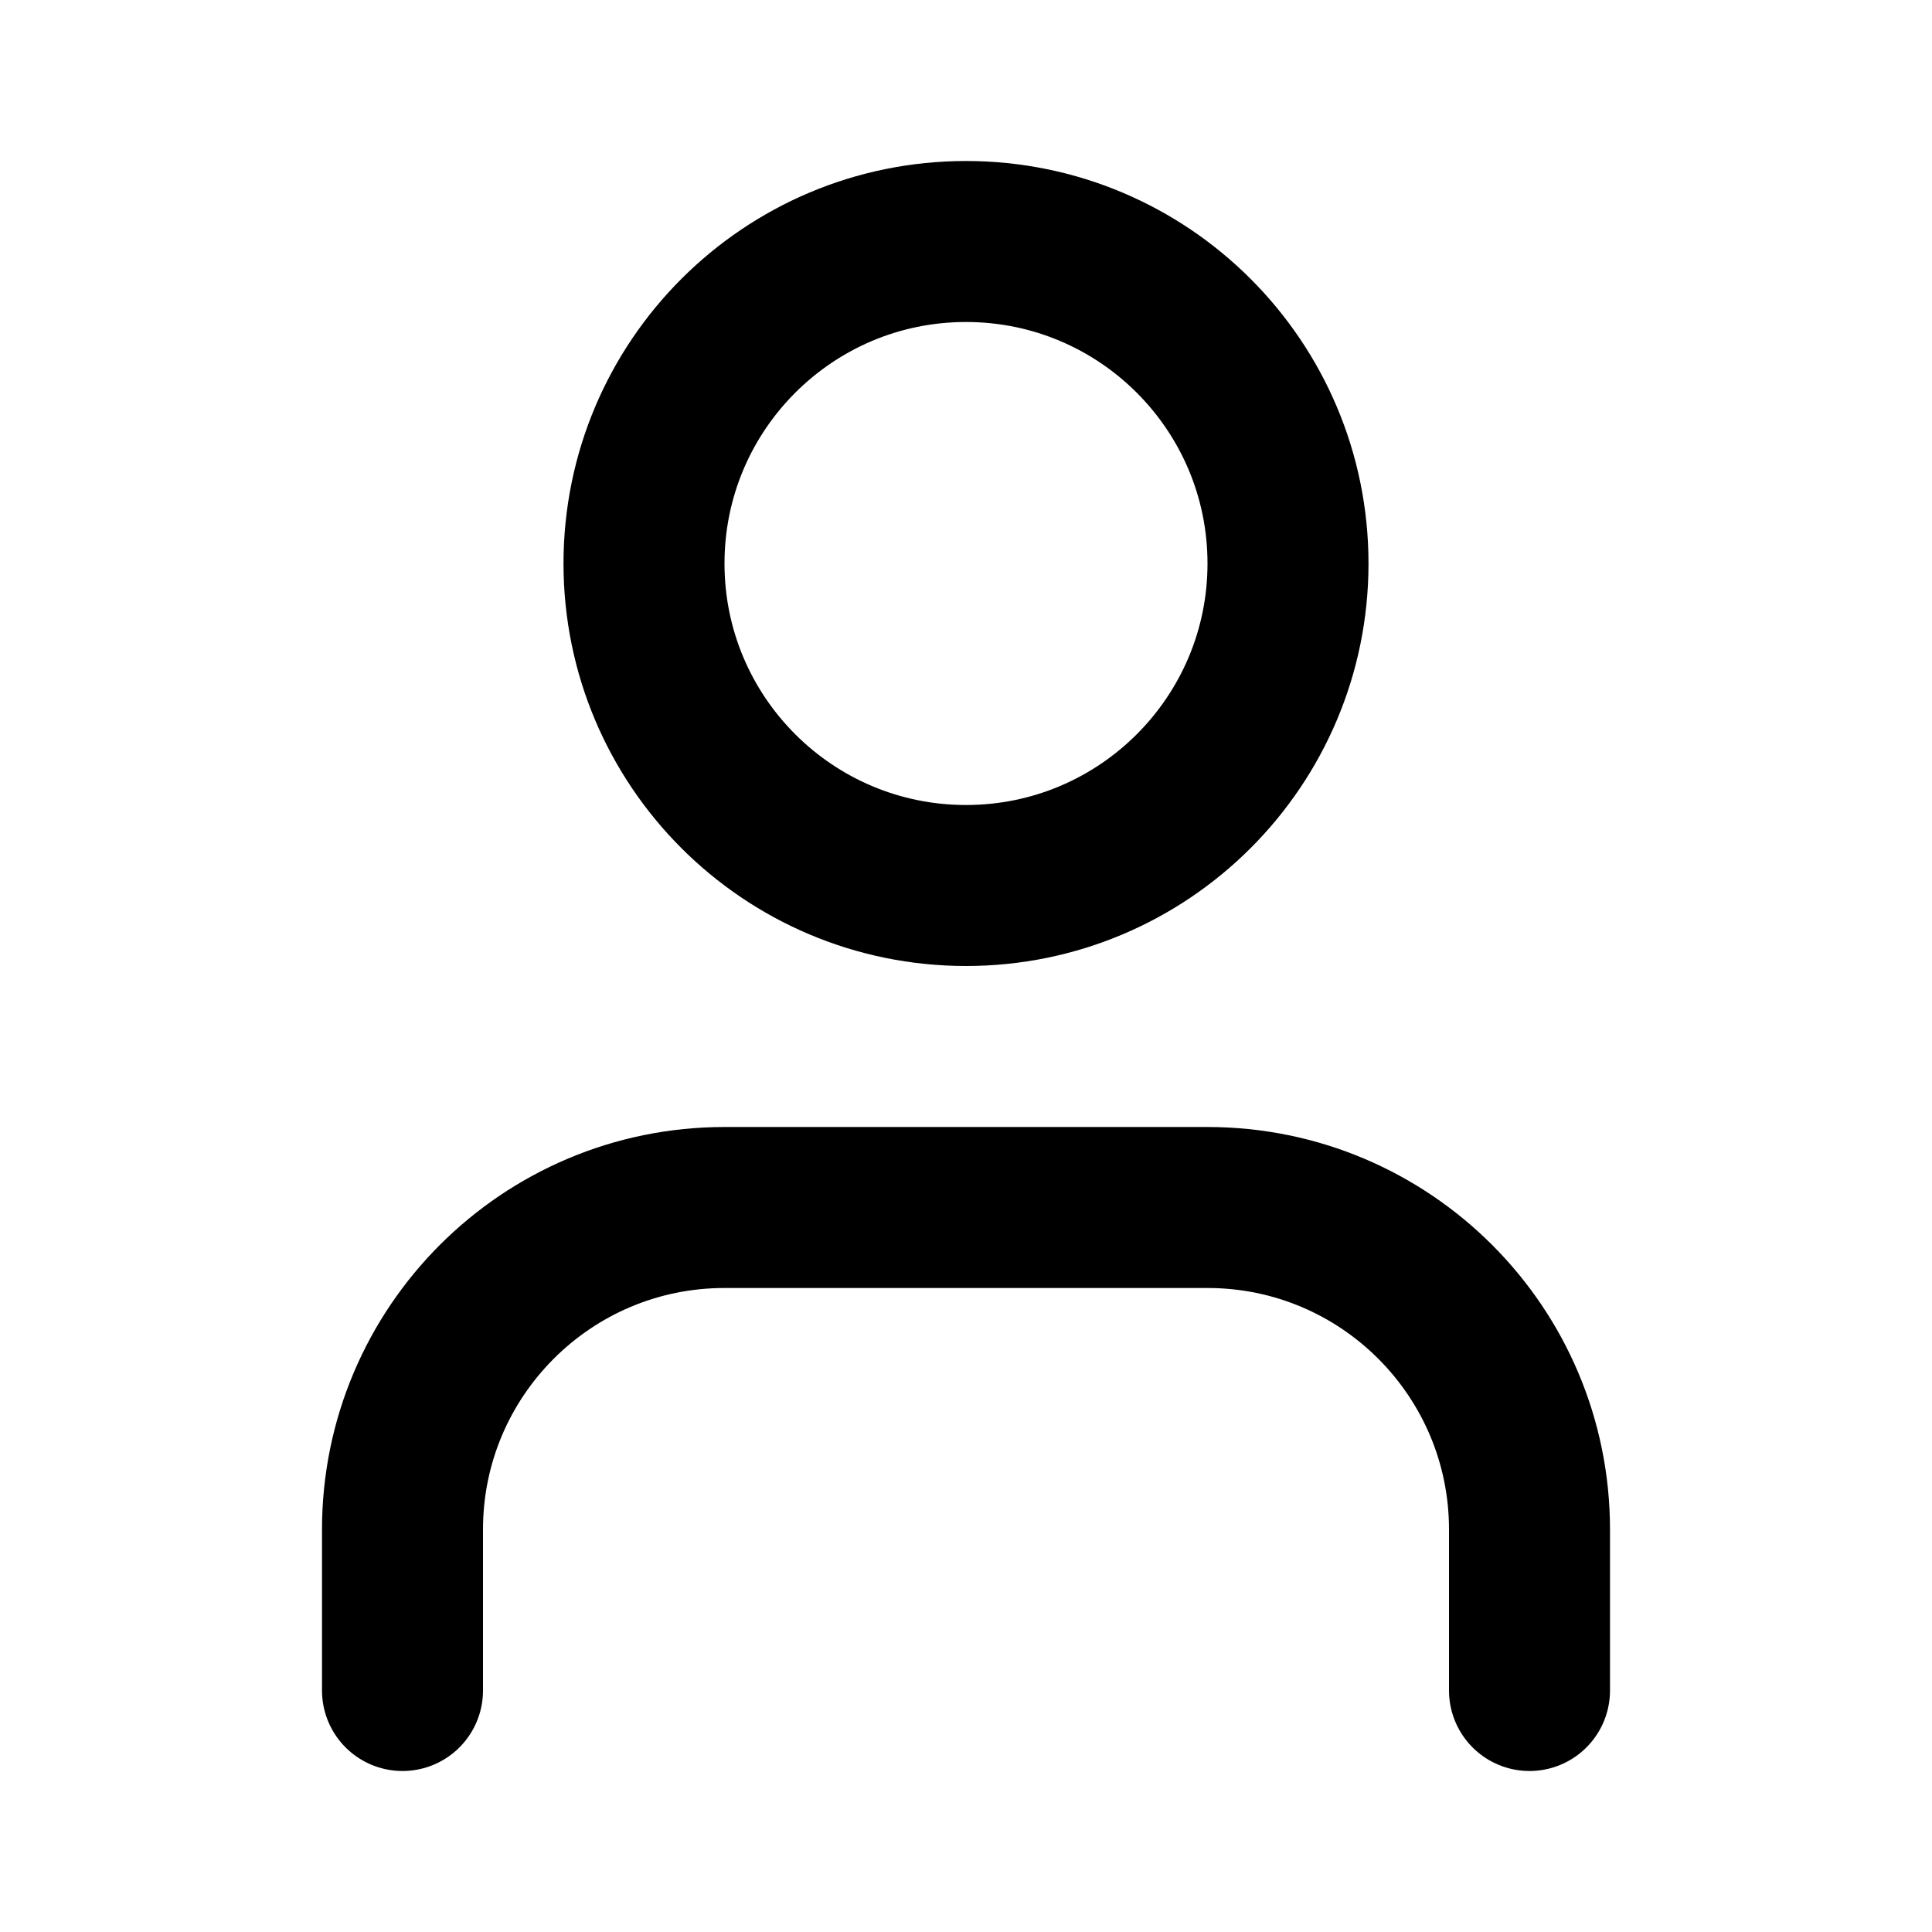
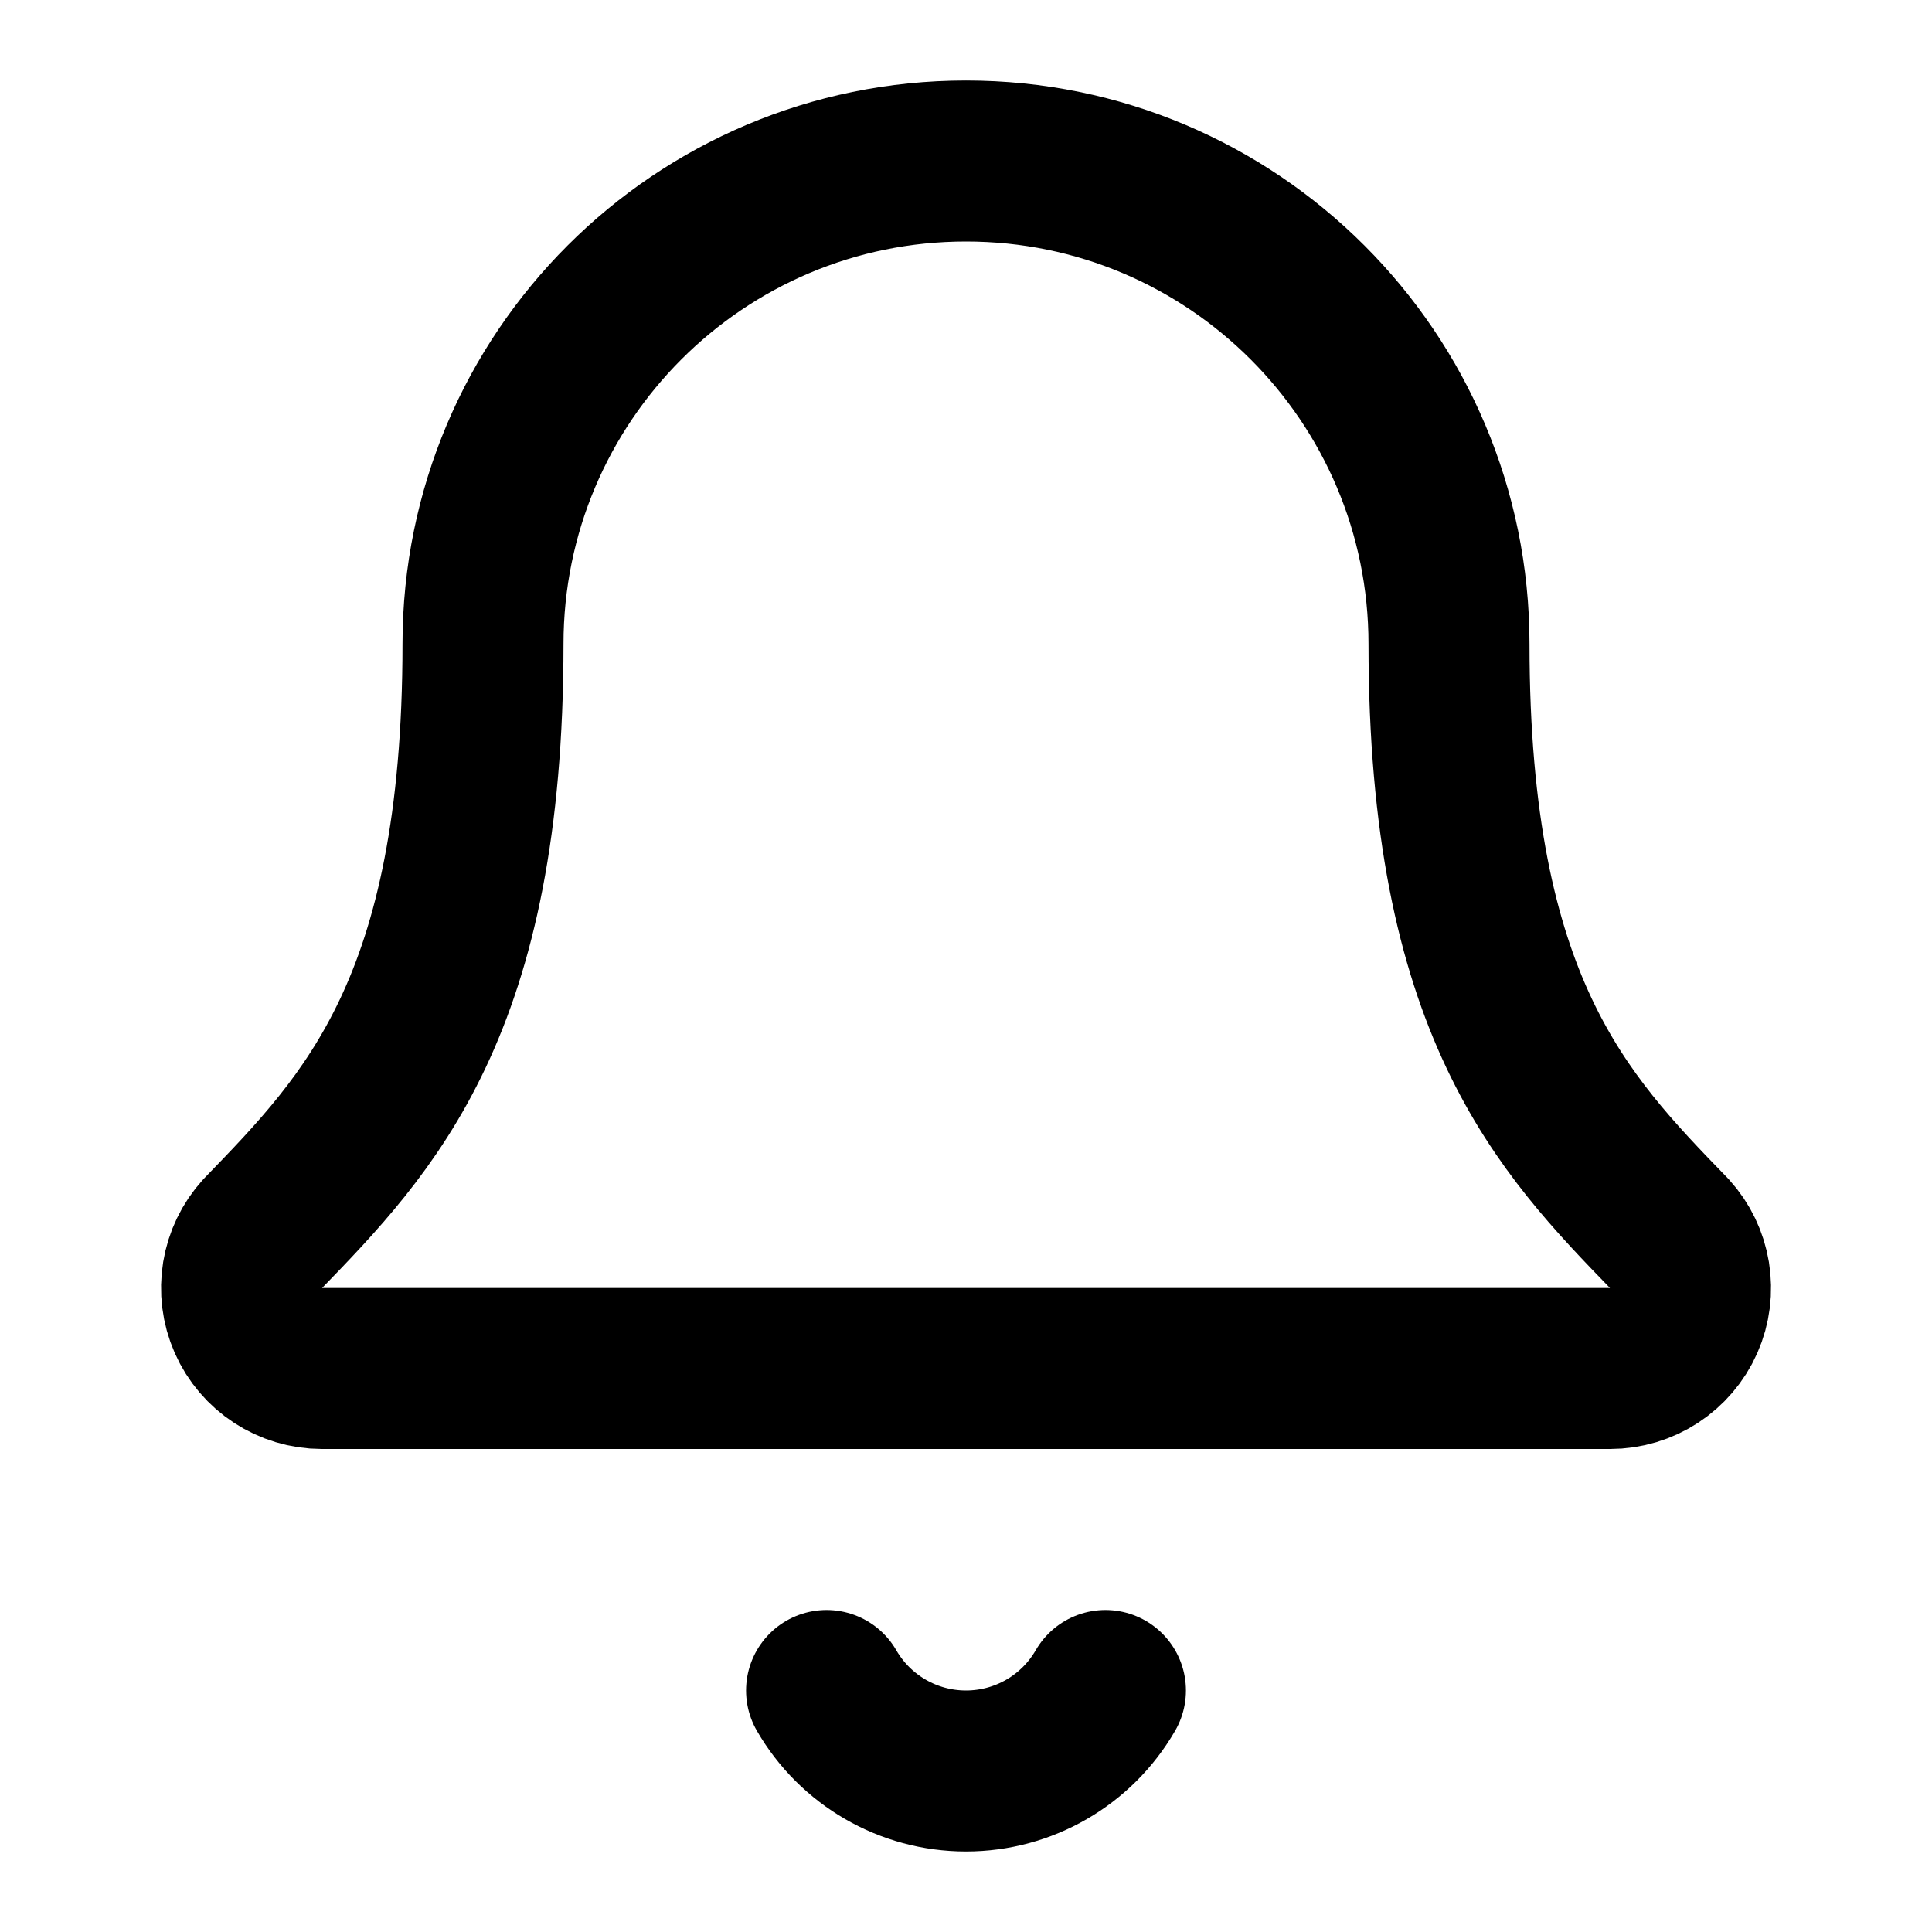
- <svg xmlns="http://www.w3.org/2000/svg" class="lucide lucide-user" width="24" height="24" viewBox="0 0 24 24" fill="none" stroke="currentColor" stroke-width="2" stroke-linecap="round" stroke-linejoin="round">
-   <path d="M19 21v-2a4 4 0 0 0-4-4H9a4 4 0 0 0-4 4v2" />
-   <circle cx="12" cy="7" r="4" />
+ <svg xmlns="http://www.w3.org/2000/svg" class="lucide lucide-bell" width="24" height="24" viewBox="0 0 24 24" fill="none" stroke="currentColor" stroke-width="2" stroke-linecap="round" stroke-linejoin="round">
+   <path d="M10.268 21a2 2 0 0 0 3.464 0" />
+   <path d="M3.262 15.326A1 1 0 0 0 4 17h16a1 1 0 0 0 .74-1.673C19.41 13.956 18 12.499 18 8A6 6 0 0 0 6 8c0 4.499-1.411 5.956-2.738 7.326" />
</svg>
